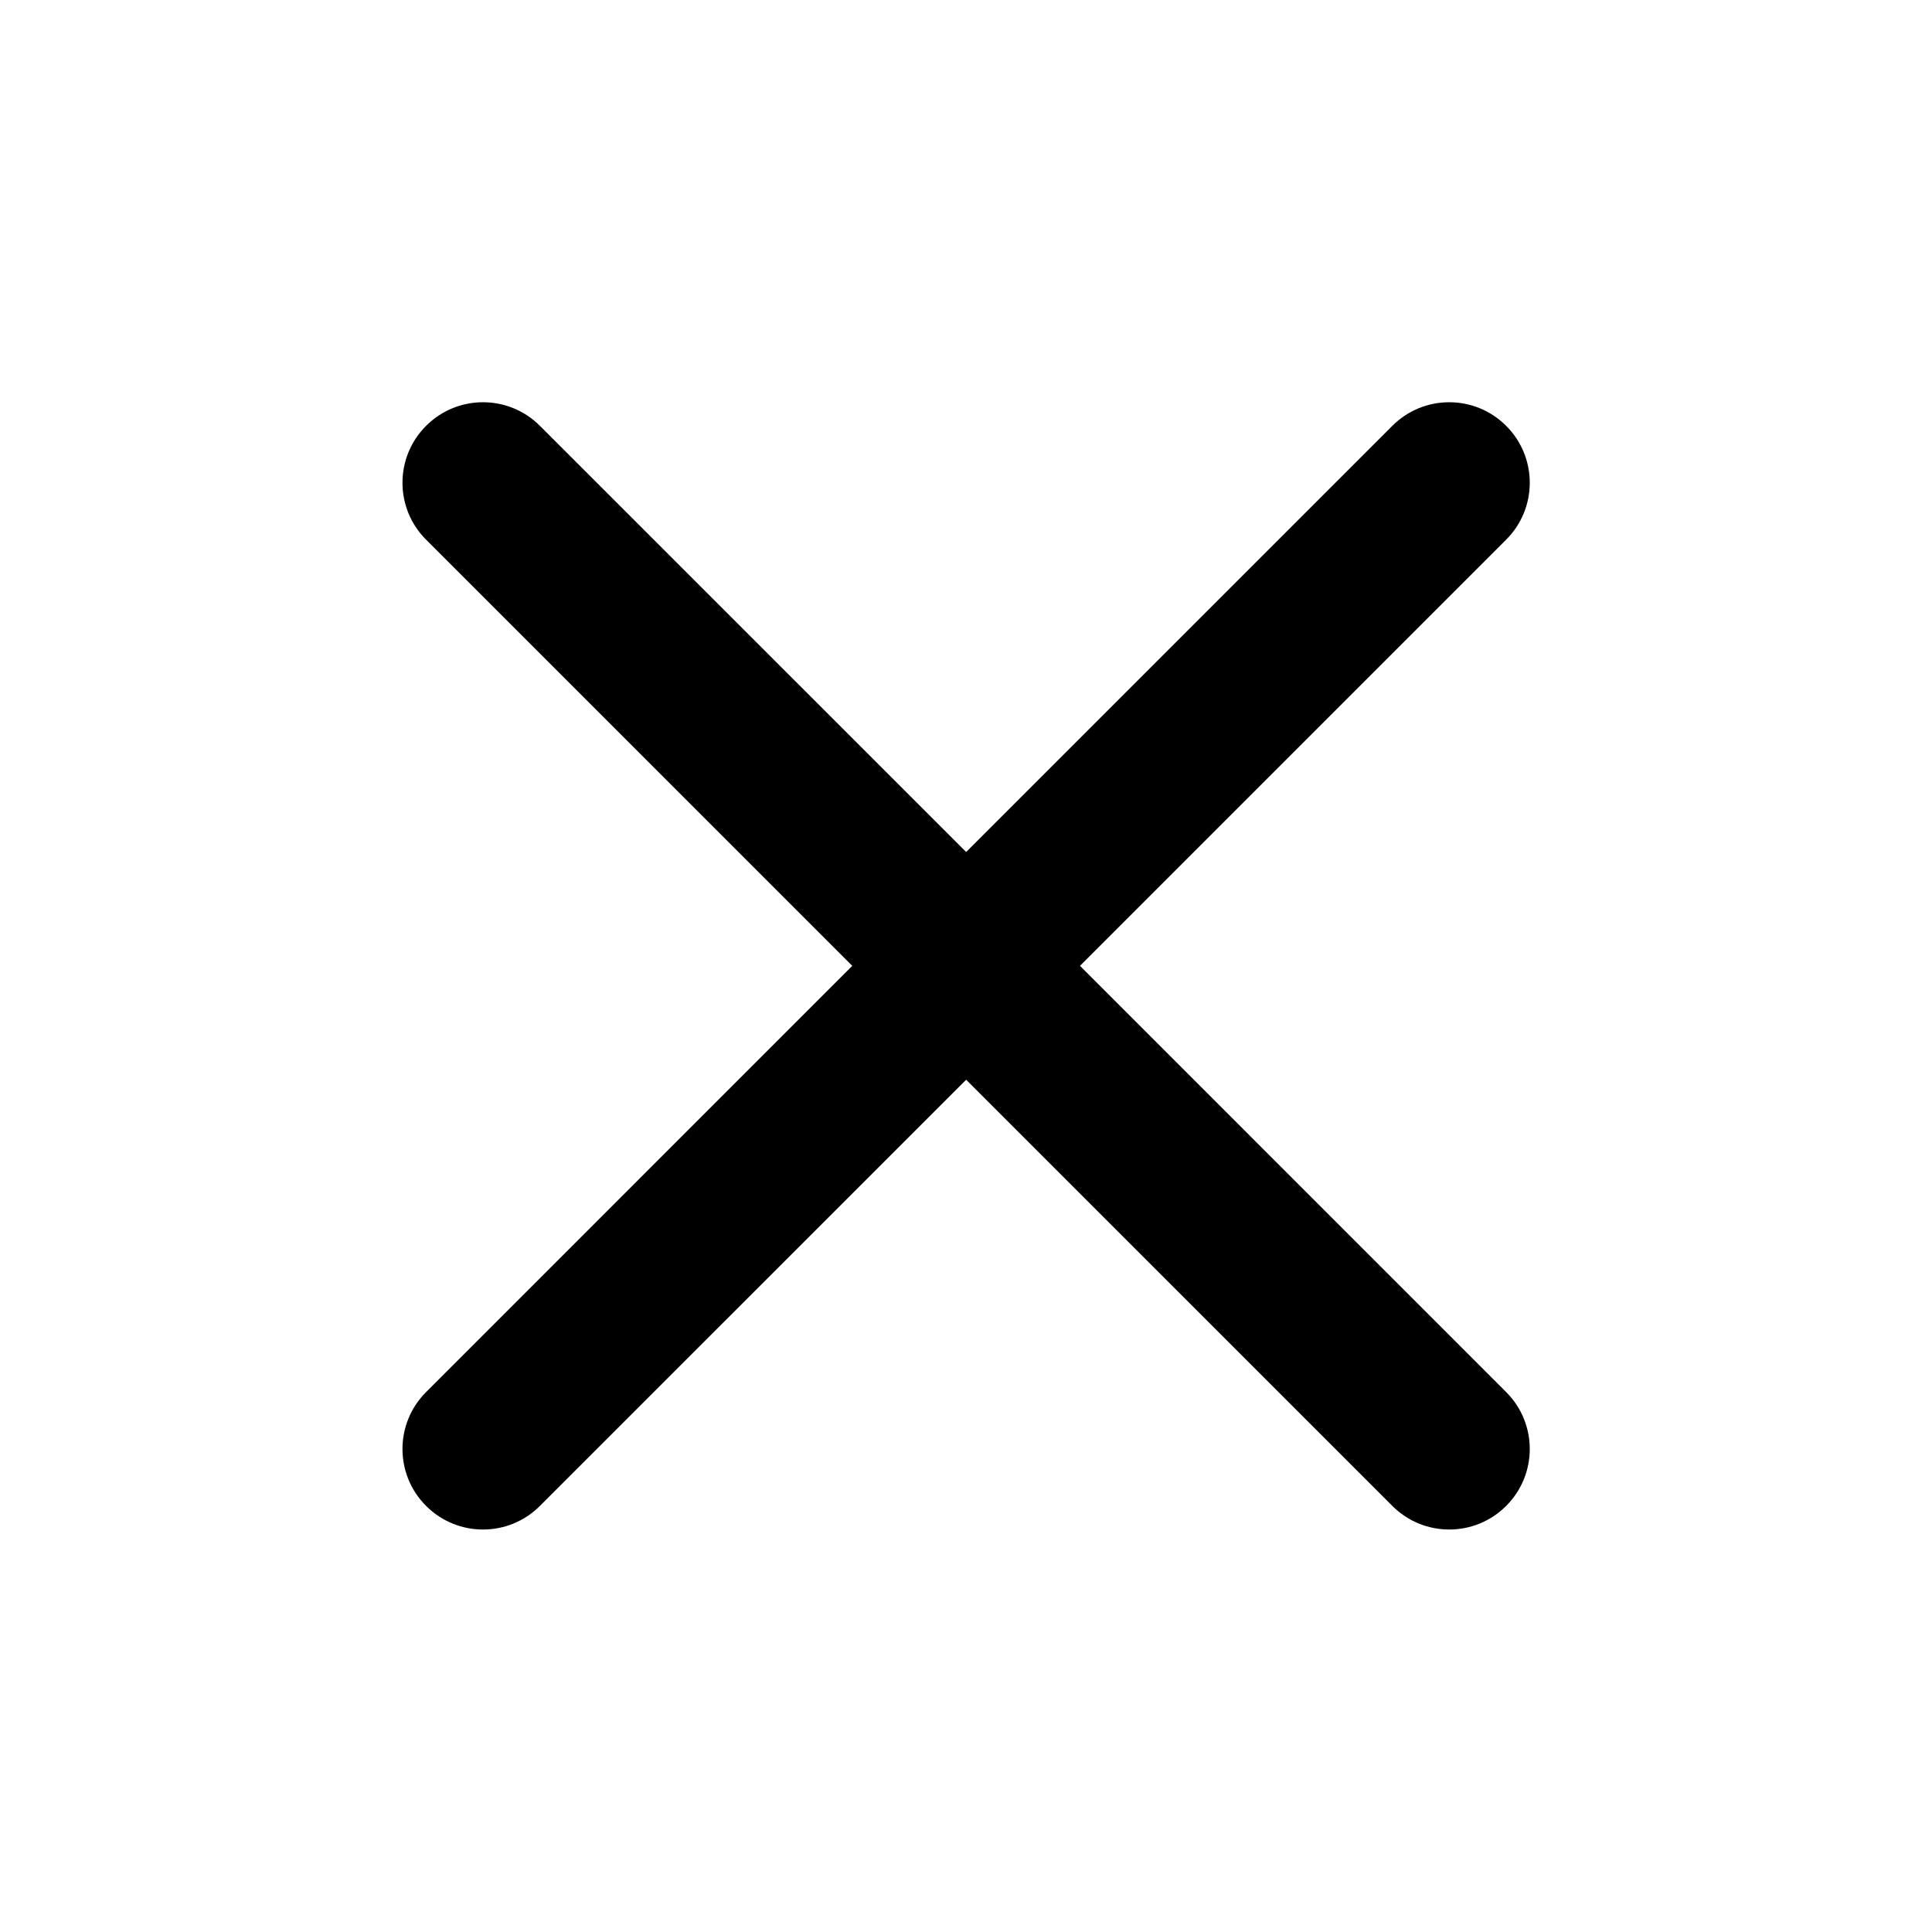
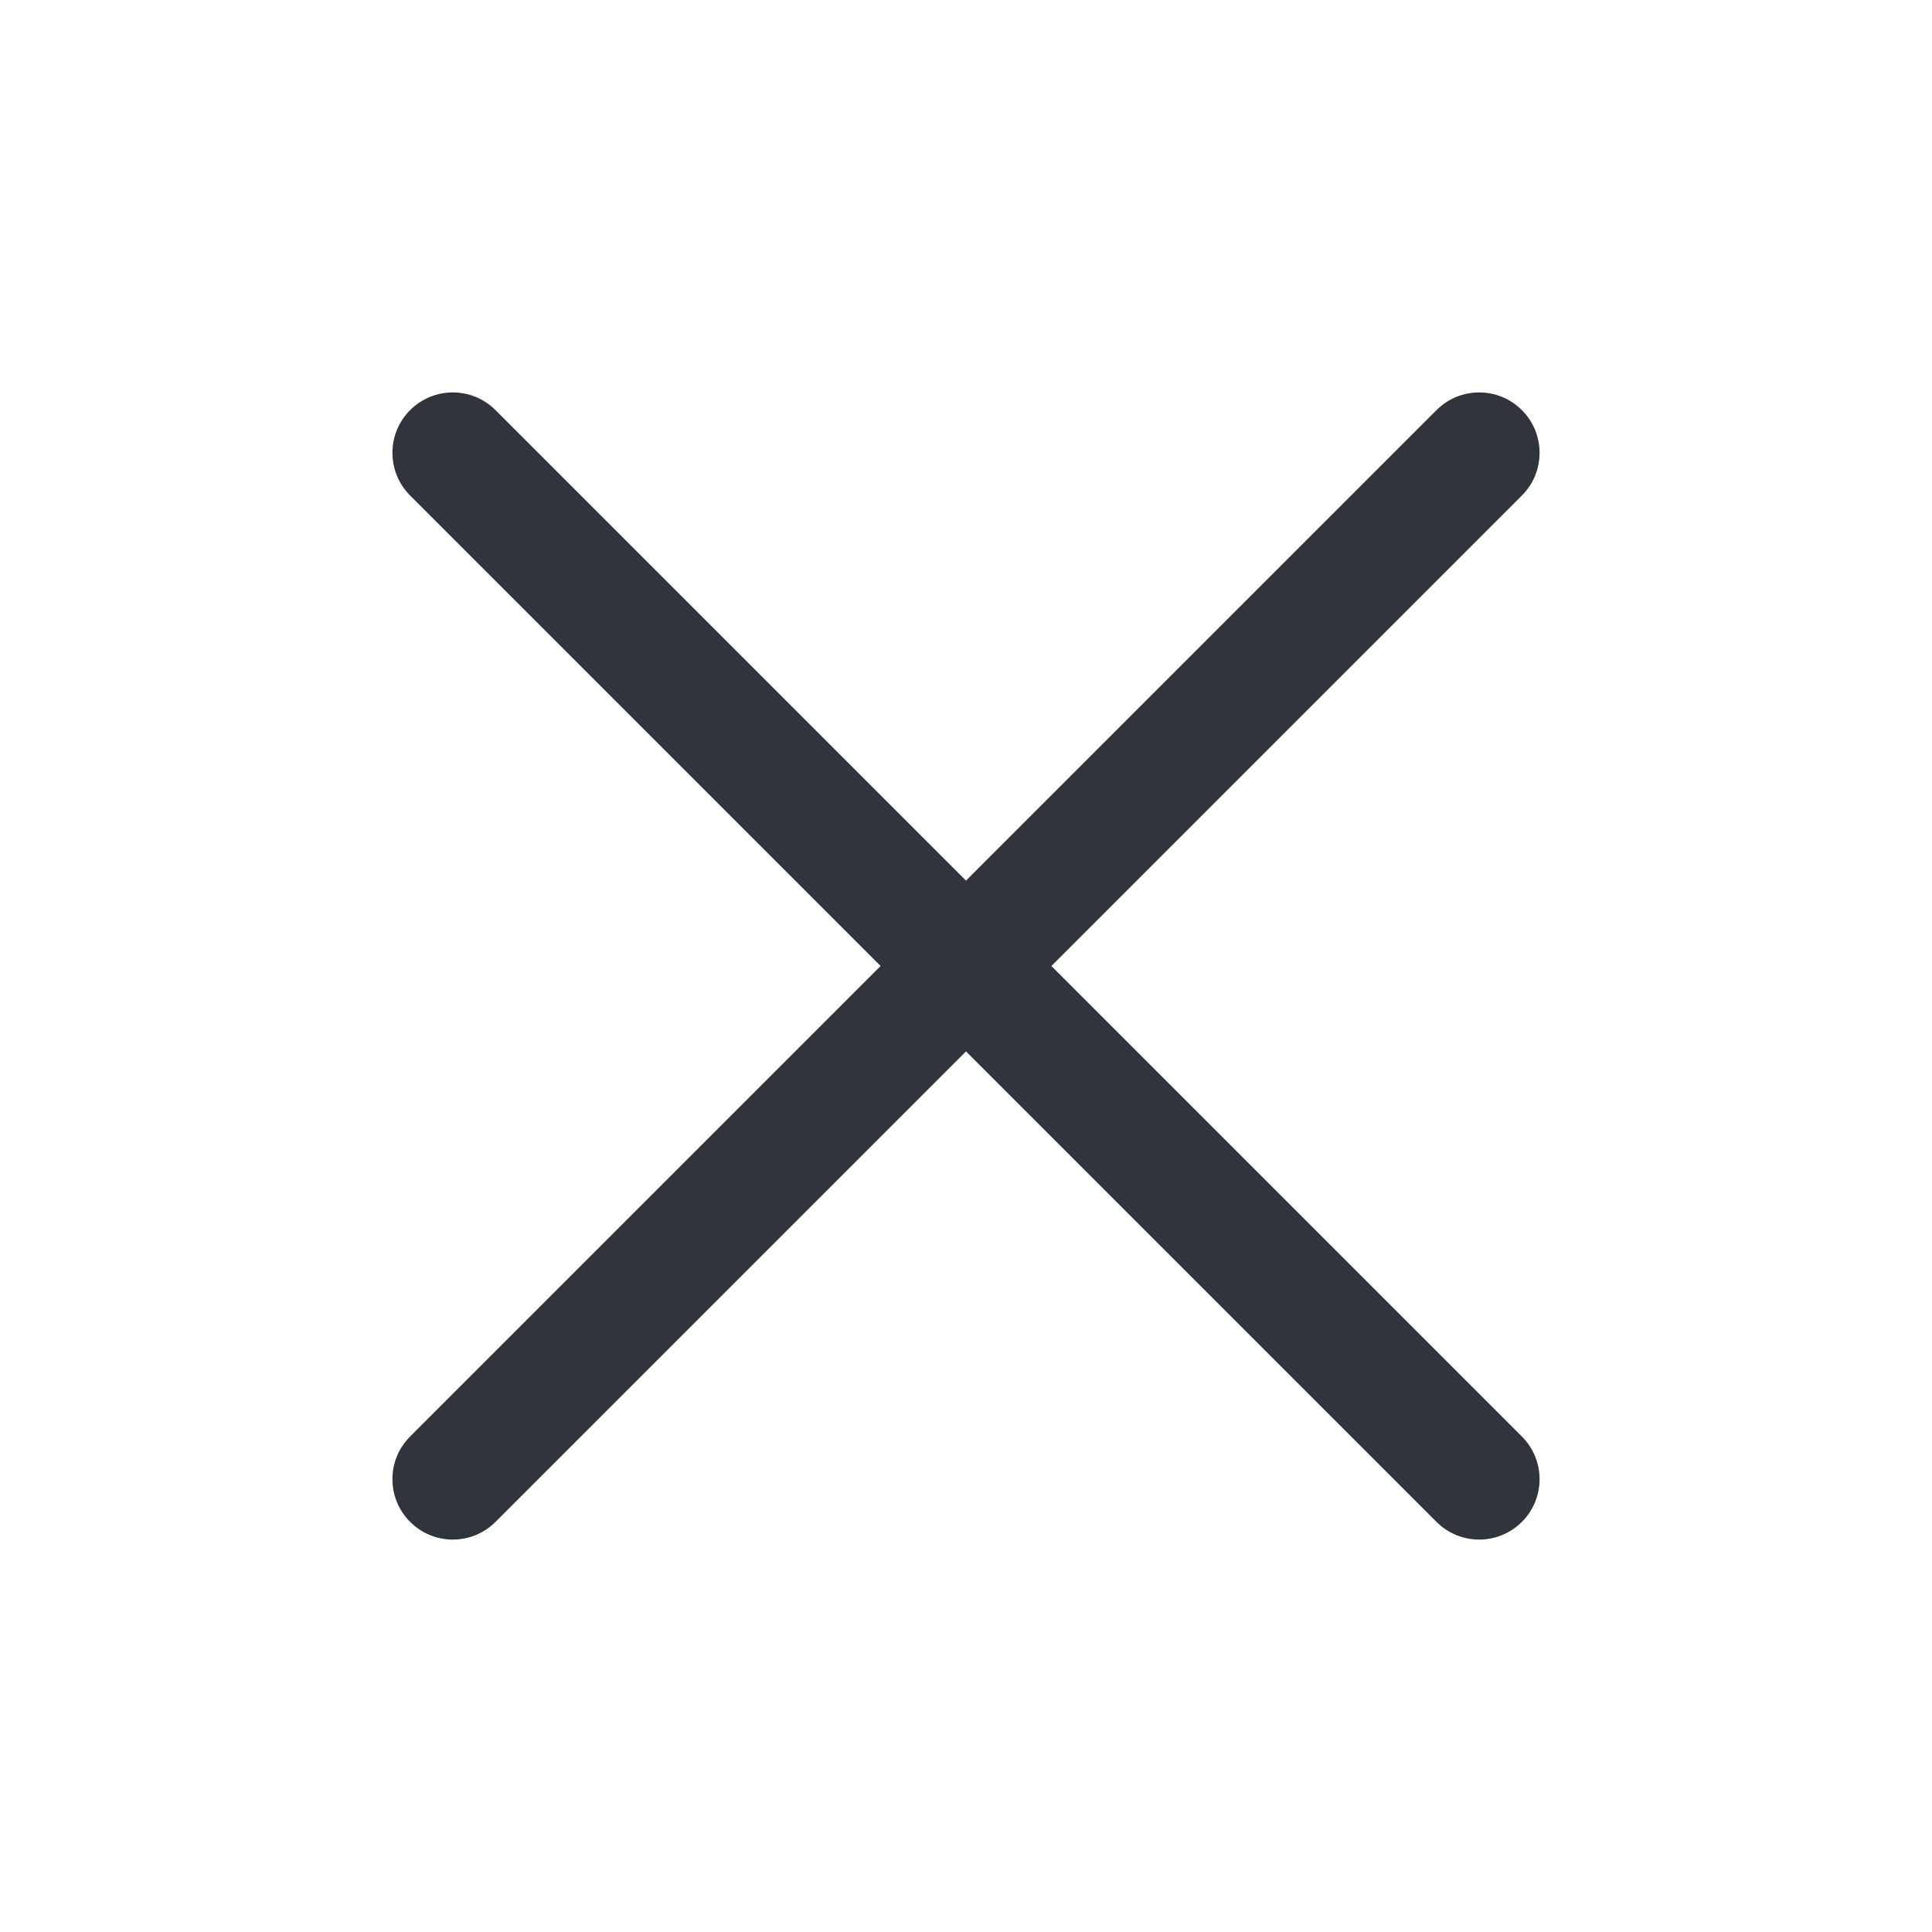
- <svg xmlns="http://www.w3.org/2000/svg" viewBox="0 0 24 24">
-   <path d="M5.293 6.704C4.902 6.314 4.902 5.68 5.293 5.29C5.683 4.899 6.317 4.899 6.707 5.29L12.002 10.584L17.296 5.29C17.686 4.899 18.32 4.899 18.71 5.29C19.101 5.68 19.101 6.314 18.71 6.704L13.416 11.998L18.71 17.293C19.101 17.683 19.101 18.317 18.71 18.707C18.32 19.098 17.686 19.098 17.296 18.707L12.002 13.413L6.707 18.707C6.317 19.098 5.683 19.098 5.293 18.707C4.902 18.317 4.902 17.683 5.293 17.293L10.587 11.998L5.293 6.704Z" />
+ <svg xmlns="http://www.w3.org/2000/svg" width="32" height="32" viewBox="0 0 32 32" fill="none">
+   <path fill-rule="evenodd" clip-rule="evenodd" d="M25.207 8.207C25.598 7.817 25.598 7.183 25.207 6.793C24.817 6.402 24.183 6.402 23.793 6.793L16 14.586L8.207 6.793C7.817 6.402 7.183 6.402 6.793 6.793C6.402 7.183 6.402 7.817 6.793 8.207L14.586 16L6.793 23.793C6.402 24.183 6.402 24.817 6.793 25.207C7.183 25.598 7.817 25.598 8.207 25.207L16 17.414L23.793 25.207C24.183 25.598 24.817 25.598 25.207 25.207C25.598 24.817 25.598 24.183 25.207 23.793L17.414 16L25.207 8.207Z" fill="#2F343D" />
</svg>
